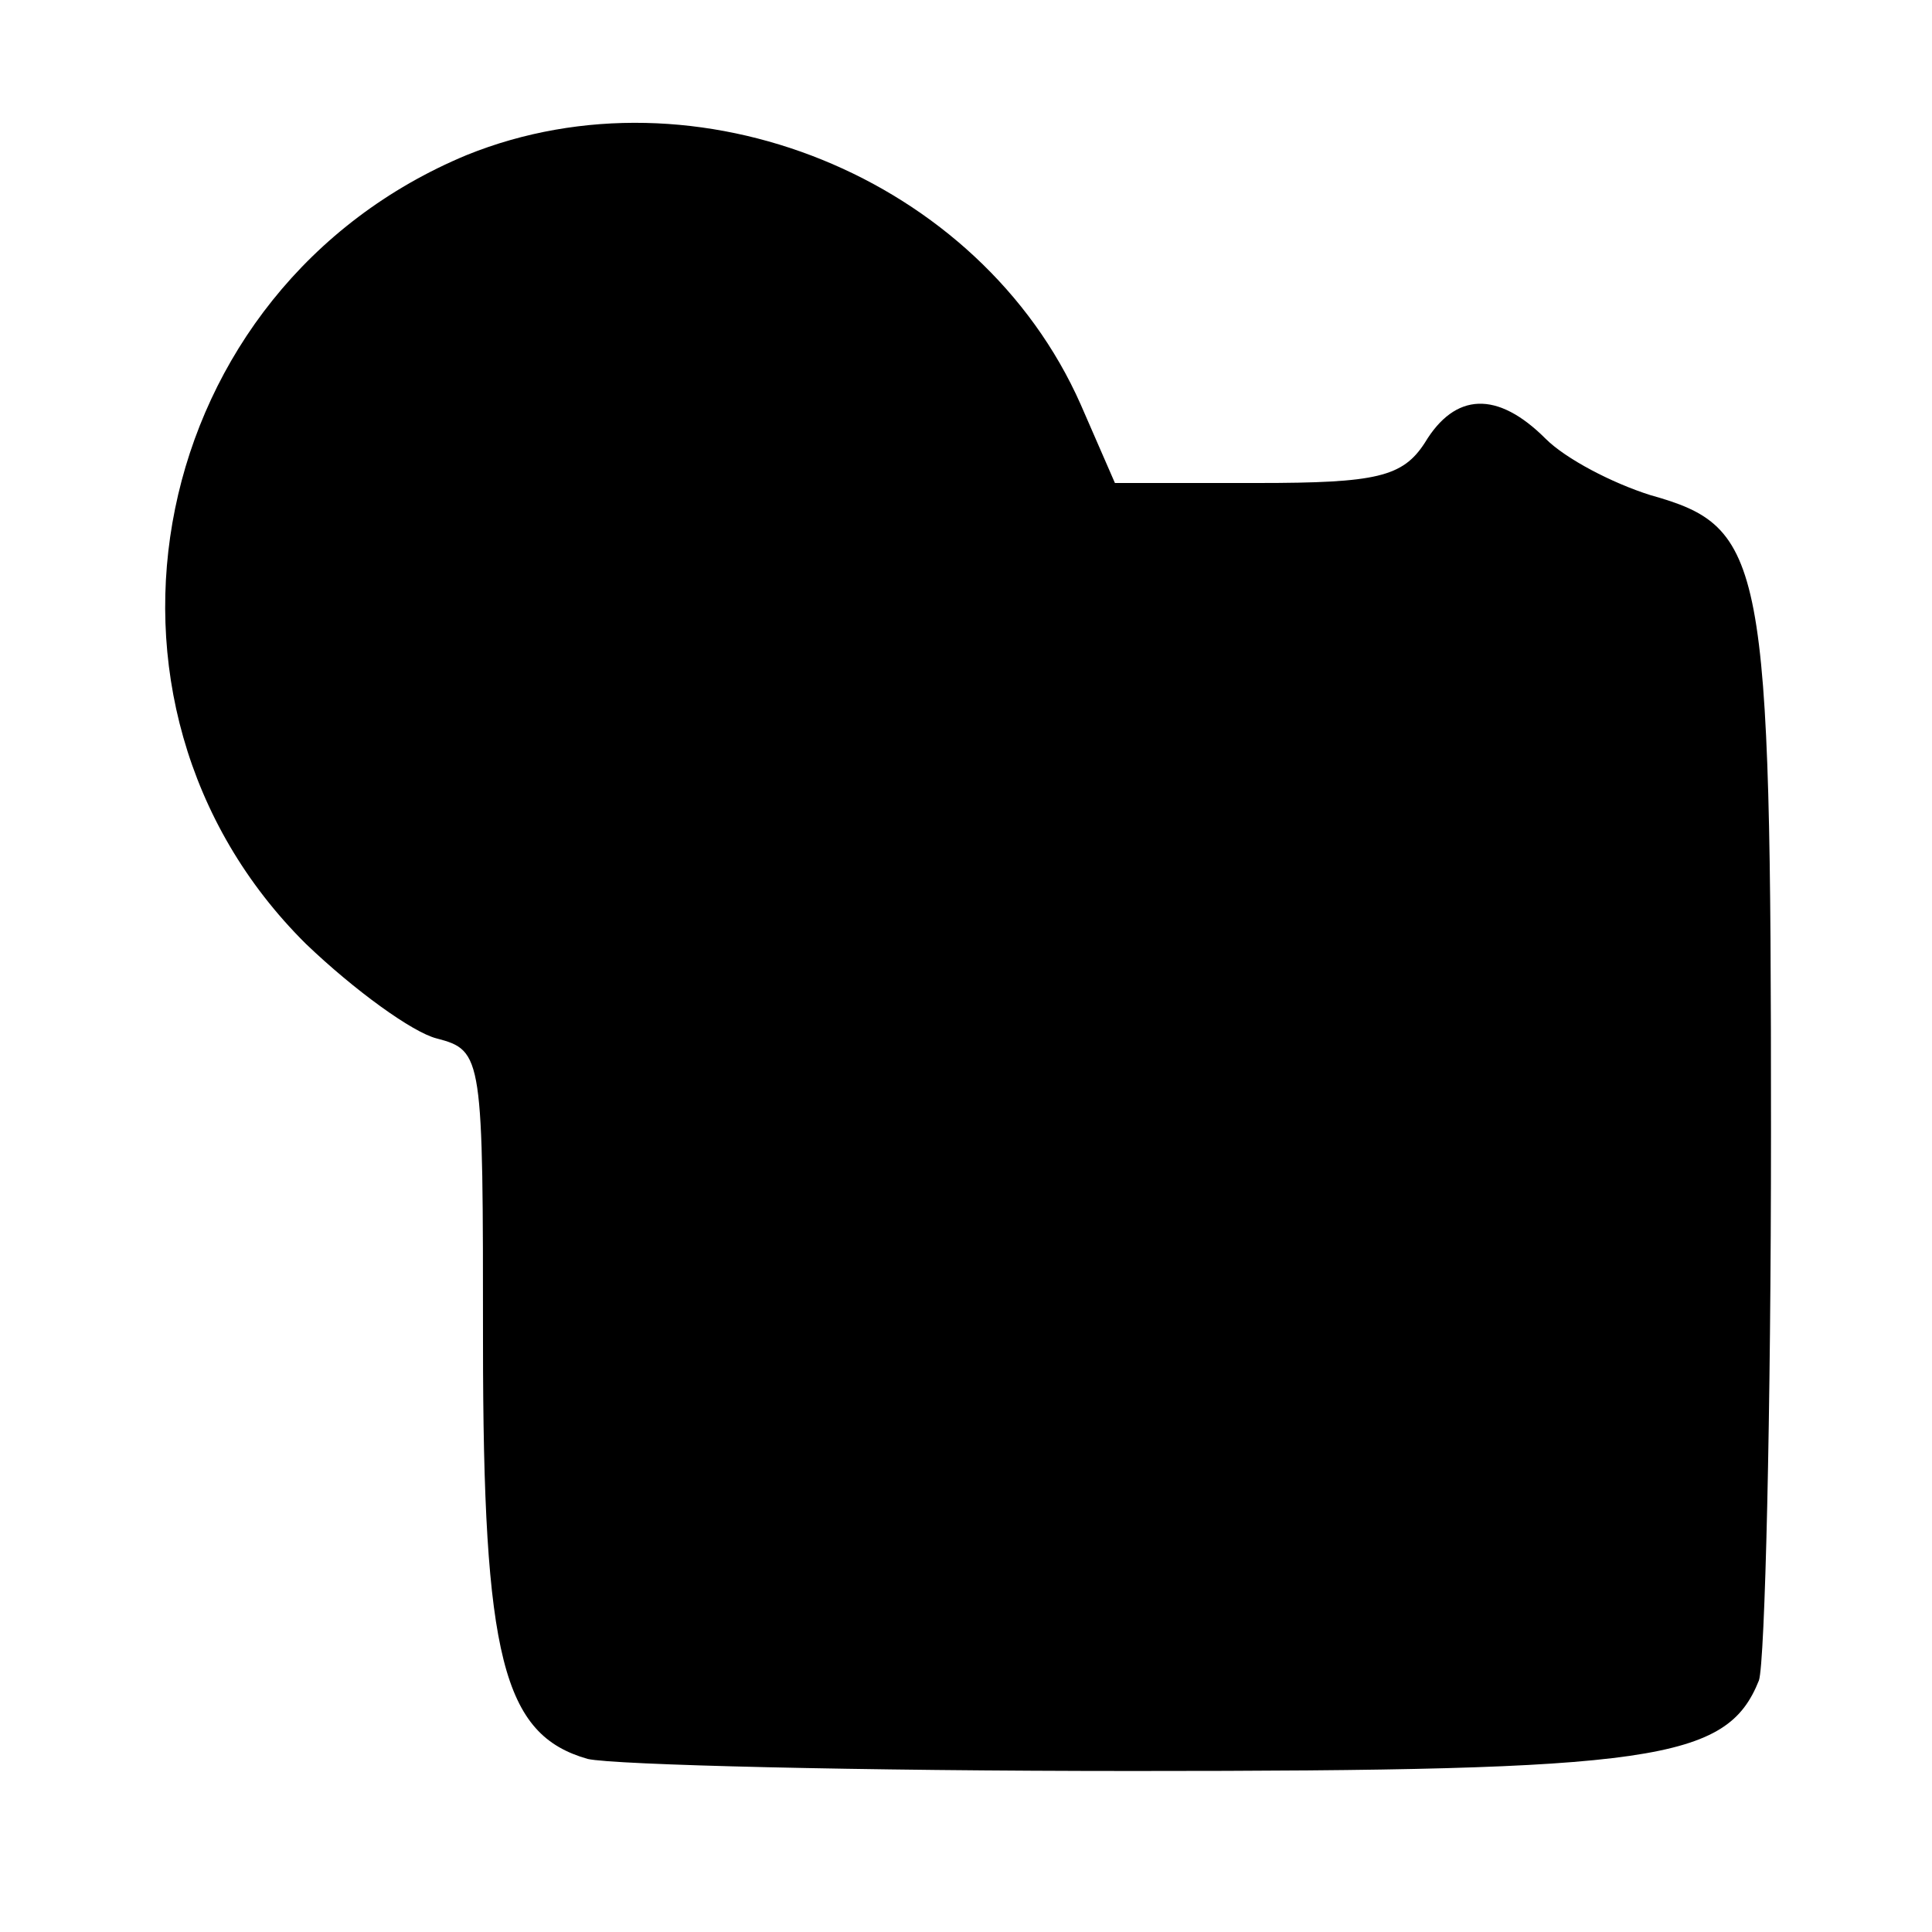
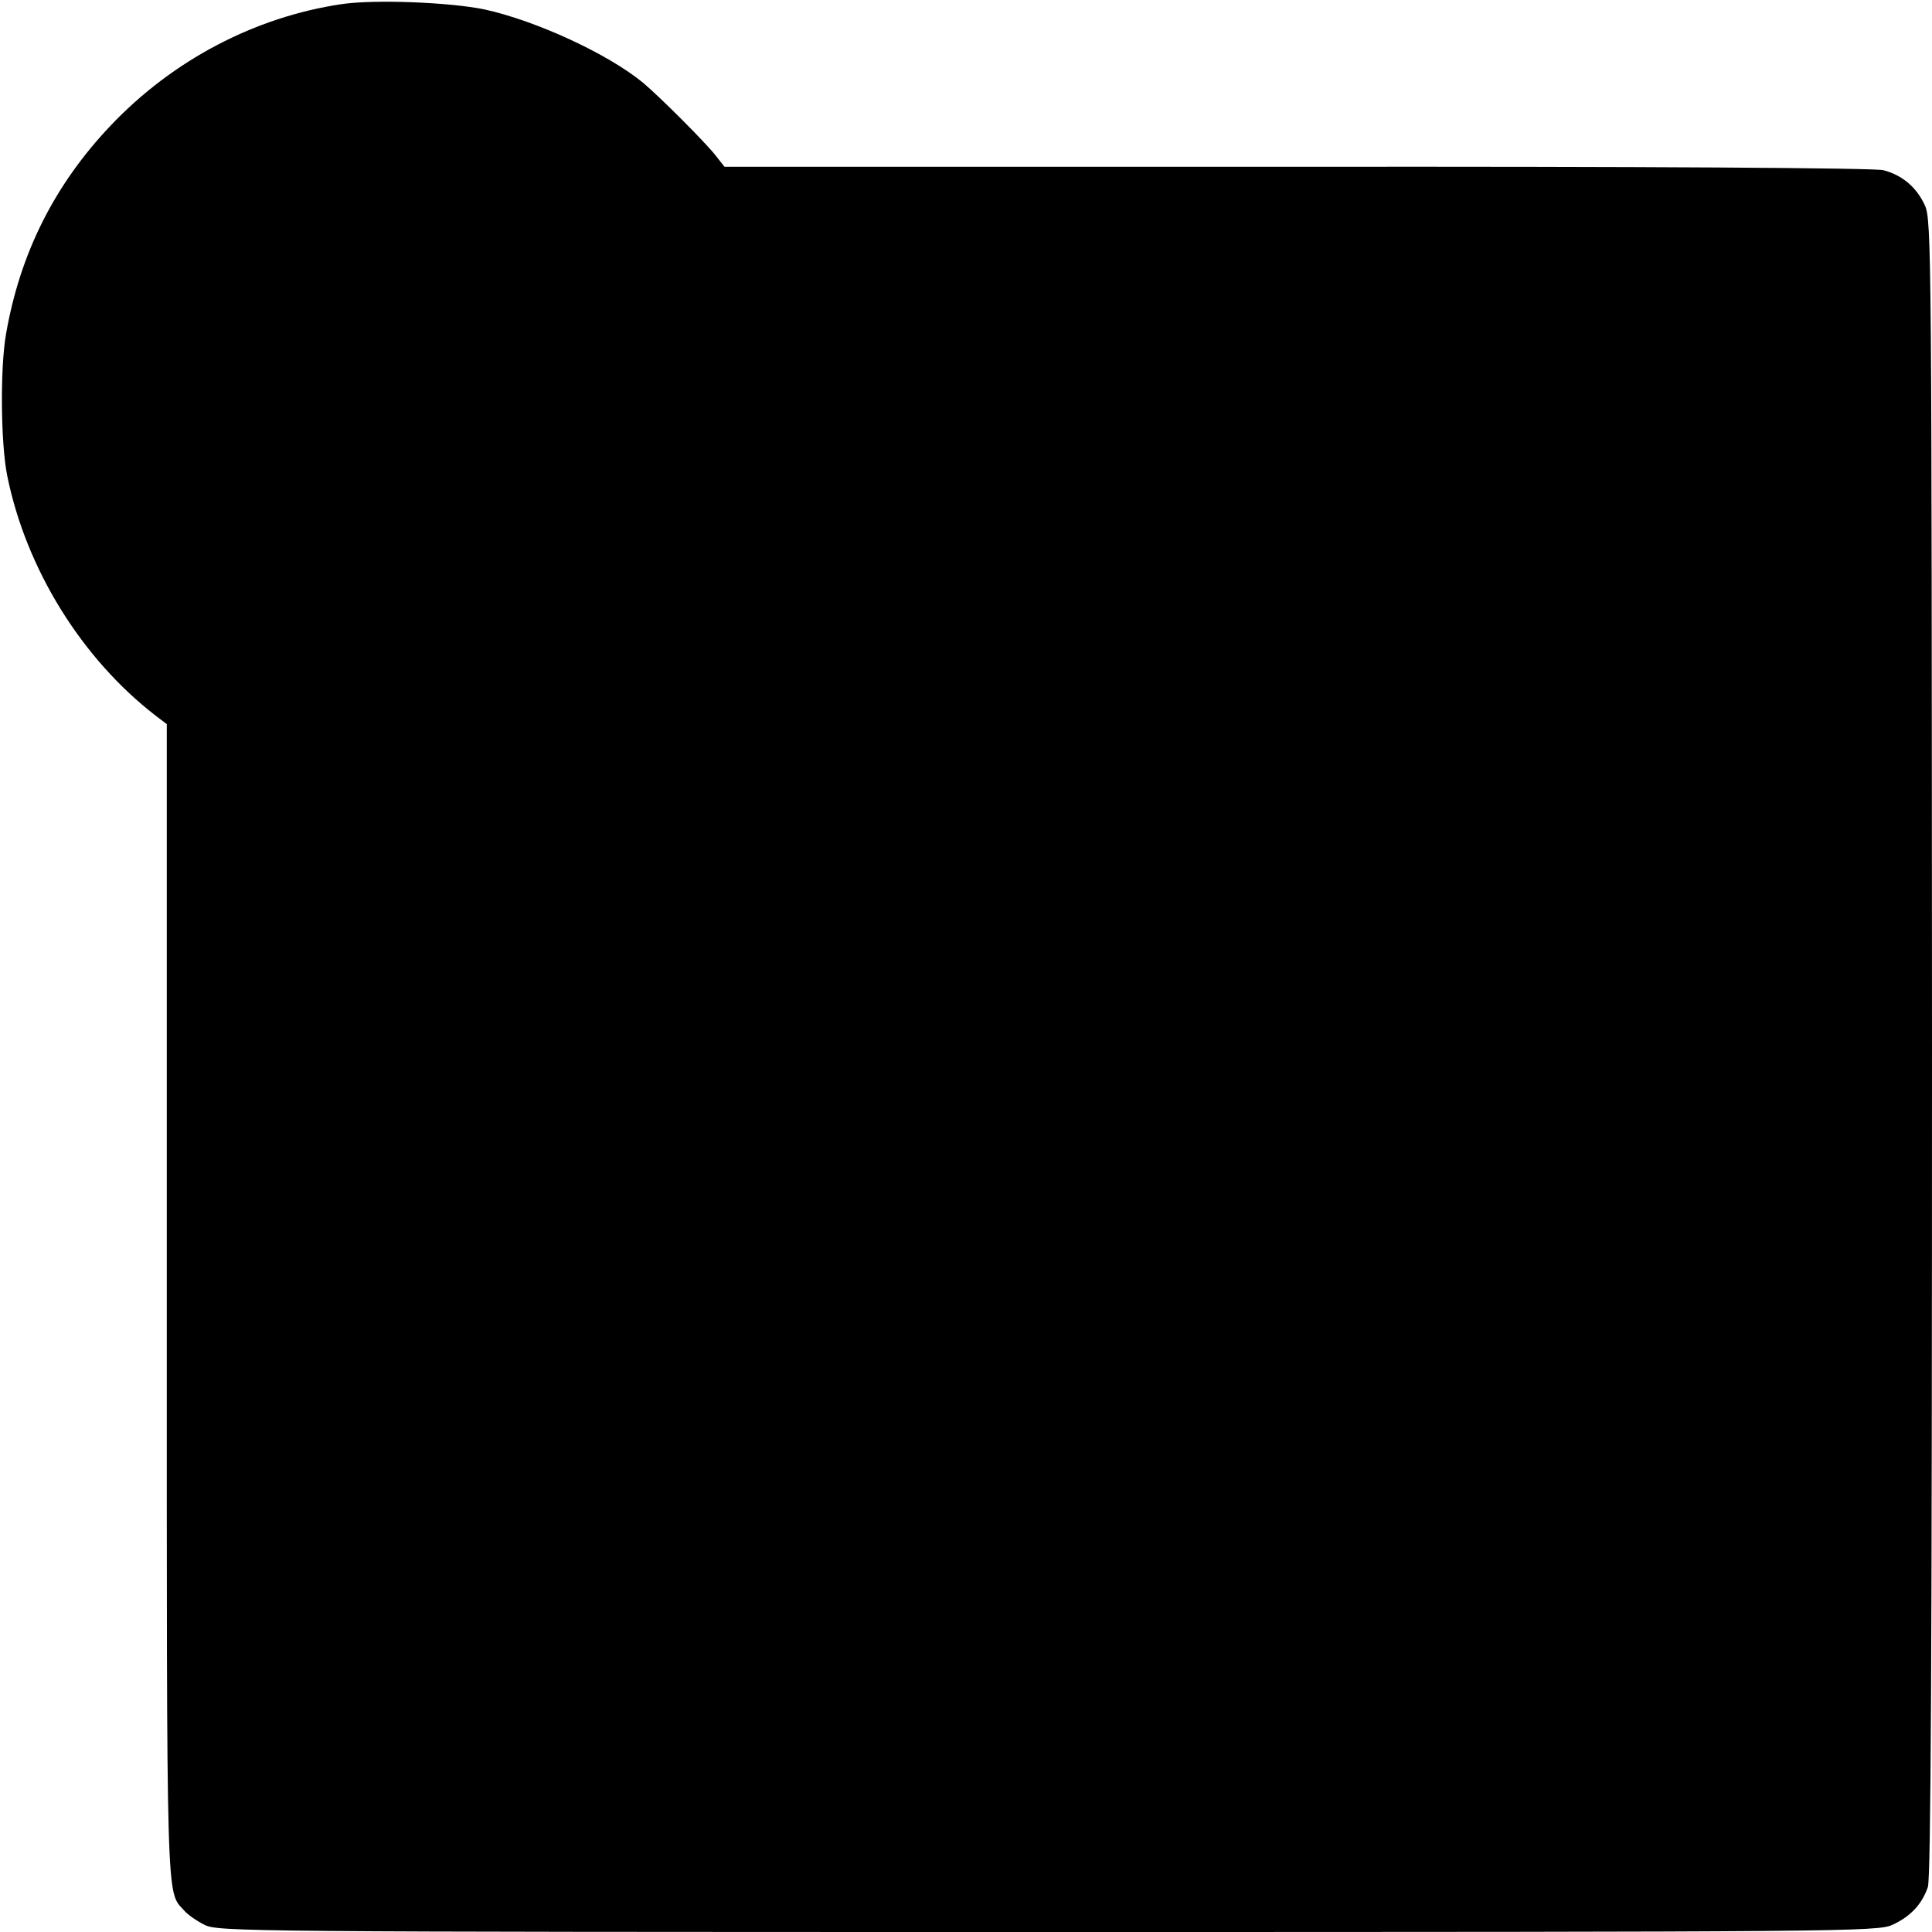
- <svg xmlns="http://www.w3.org/2000/svg" version="1.0" width="96pt" height="96pt" viewBox="0 0 96 96" preserveAspectRatio="xMidYMid meet">
-   <g transform="translate(0,96) scale(0.1,-0.1)" fill="#000000" stroke="none">
-     <path d="M232 883 c-159 -66 -201 -272 -80 -392 24 -23 53 -44 65 -47 23 -6 23 -9 23 -151 0 -157 10 -195 52 -207 13 -3 135 -6 271 -6 259 0 295 5 311 45 3 9 6 132 6 273 0 285 -3 300 -60 316 -19 6 -42 18 -52 28 -24 24 -45 23 -60 -2 -11 -17 -24 -20 -83 -20 l-71 0 -17 39 c-50 113 -191 170 -305 124z" />
+ <svg xmlns="http://www.w3.org/2000/svg" version="1.0" width="512pt" height="512pt" viewBox="0 0 512 512" preserveAspectRatio="xMidYMid meet">
+   <g transform="translate(0,512) scale(0.1,-0.1)" fill="#000000" stroke="none">
+     <path d="M905 5109 c-229 -34 -447 -148 -612 -322 -149 -157 -240 -339 -277 -552 -16 -91 -14 -290 3 -375 50 -248 198 -486 394 -637 l29 -22 0 -1528 c0 -1629 -2 -1563 46 -1616 9 -11 34 -28 54 -38 36 -18 101 -19 2235 -19 2117 0 2199 1 2238 19 48 22 78 54 94 100 8 25 11 610 11 2225 -1 2110 -1 2193 -19 2232 -22 48 -60 80 -110 93 -22 6 -637 10 -1554 9 l-1517 0 -22 28 c-25 33 -148 156 -193 194 -93 77 -284 165 -421 195 -91 19 -292 27 -379 14z" />
  </g>
</svg>
